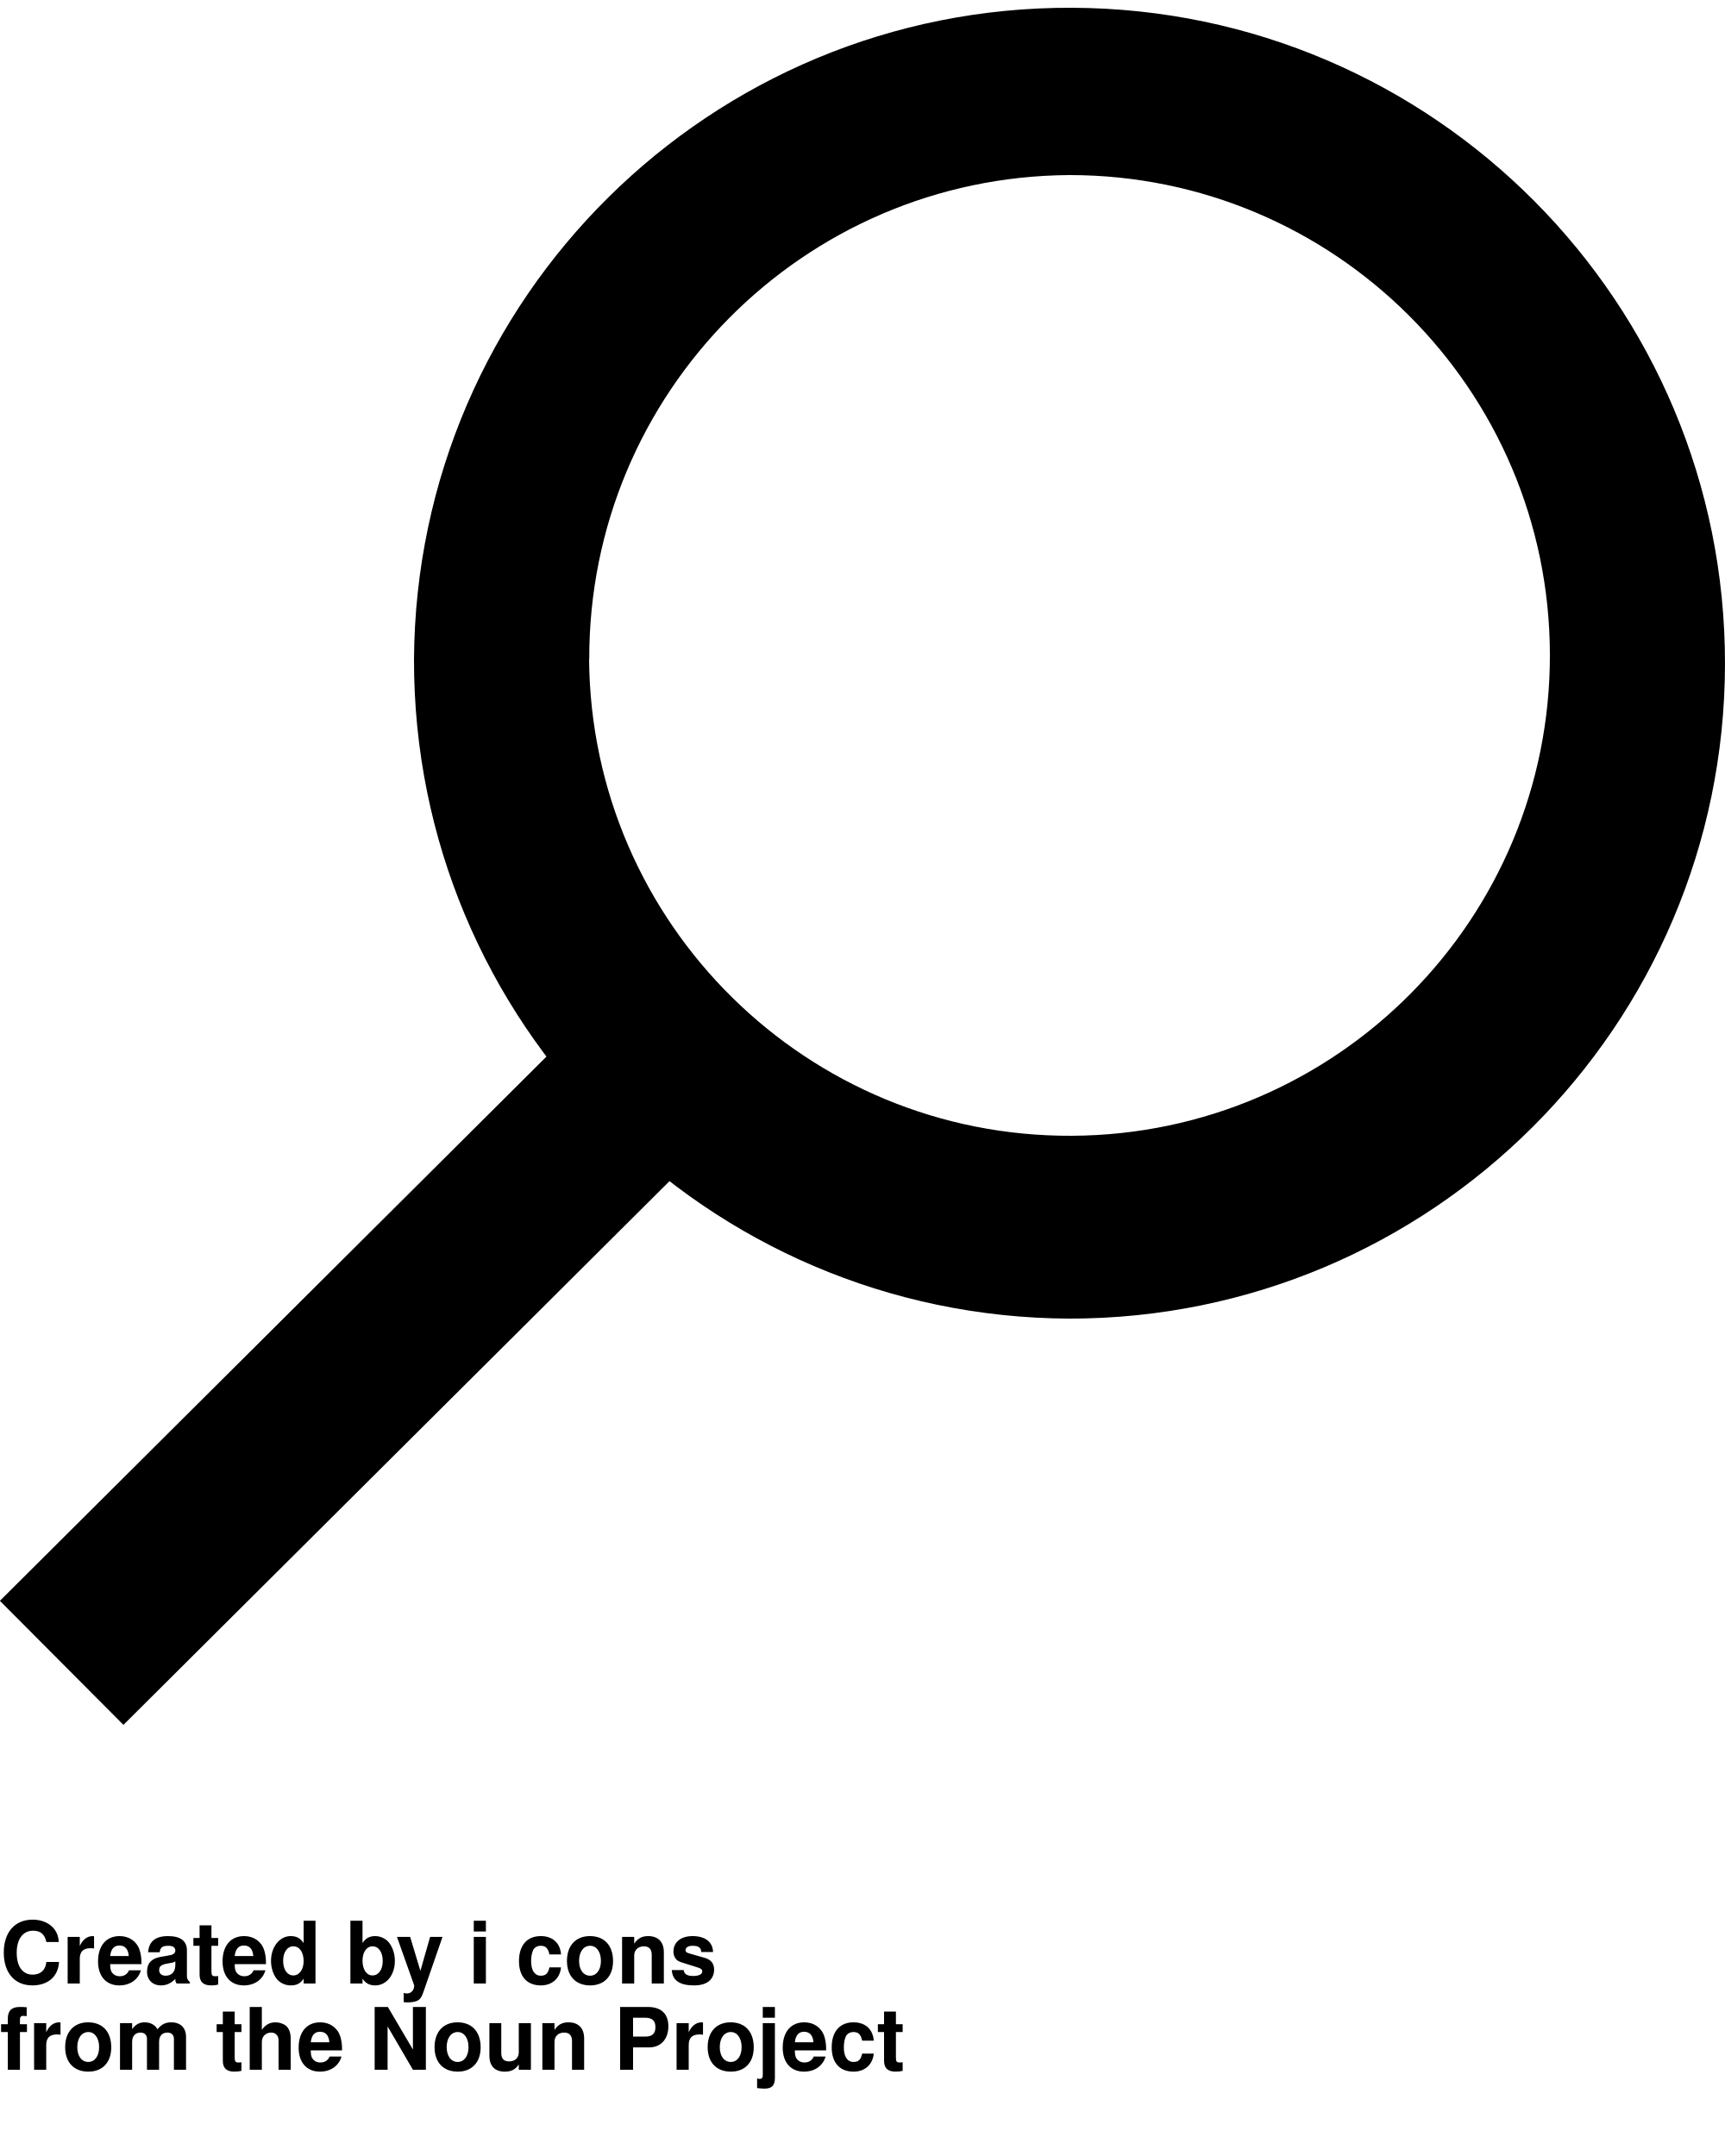
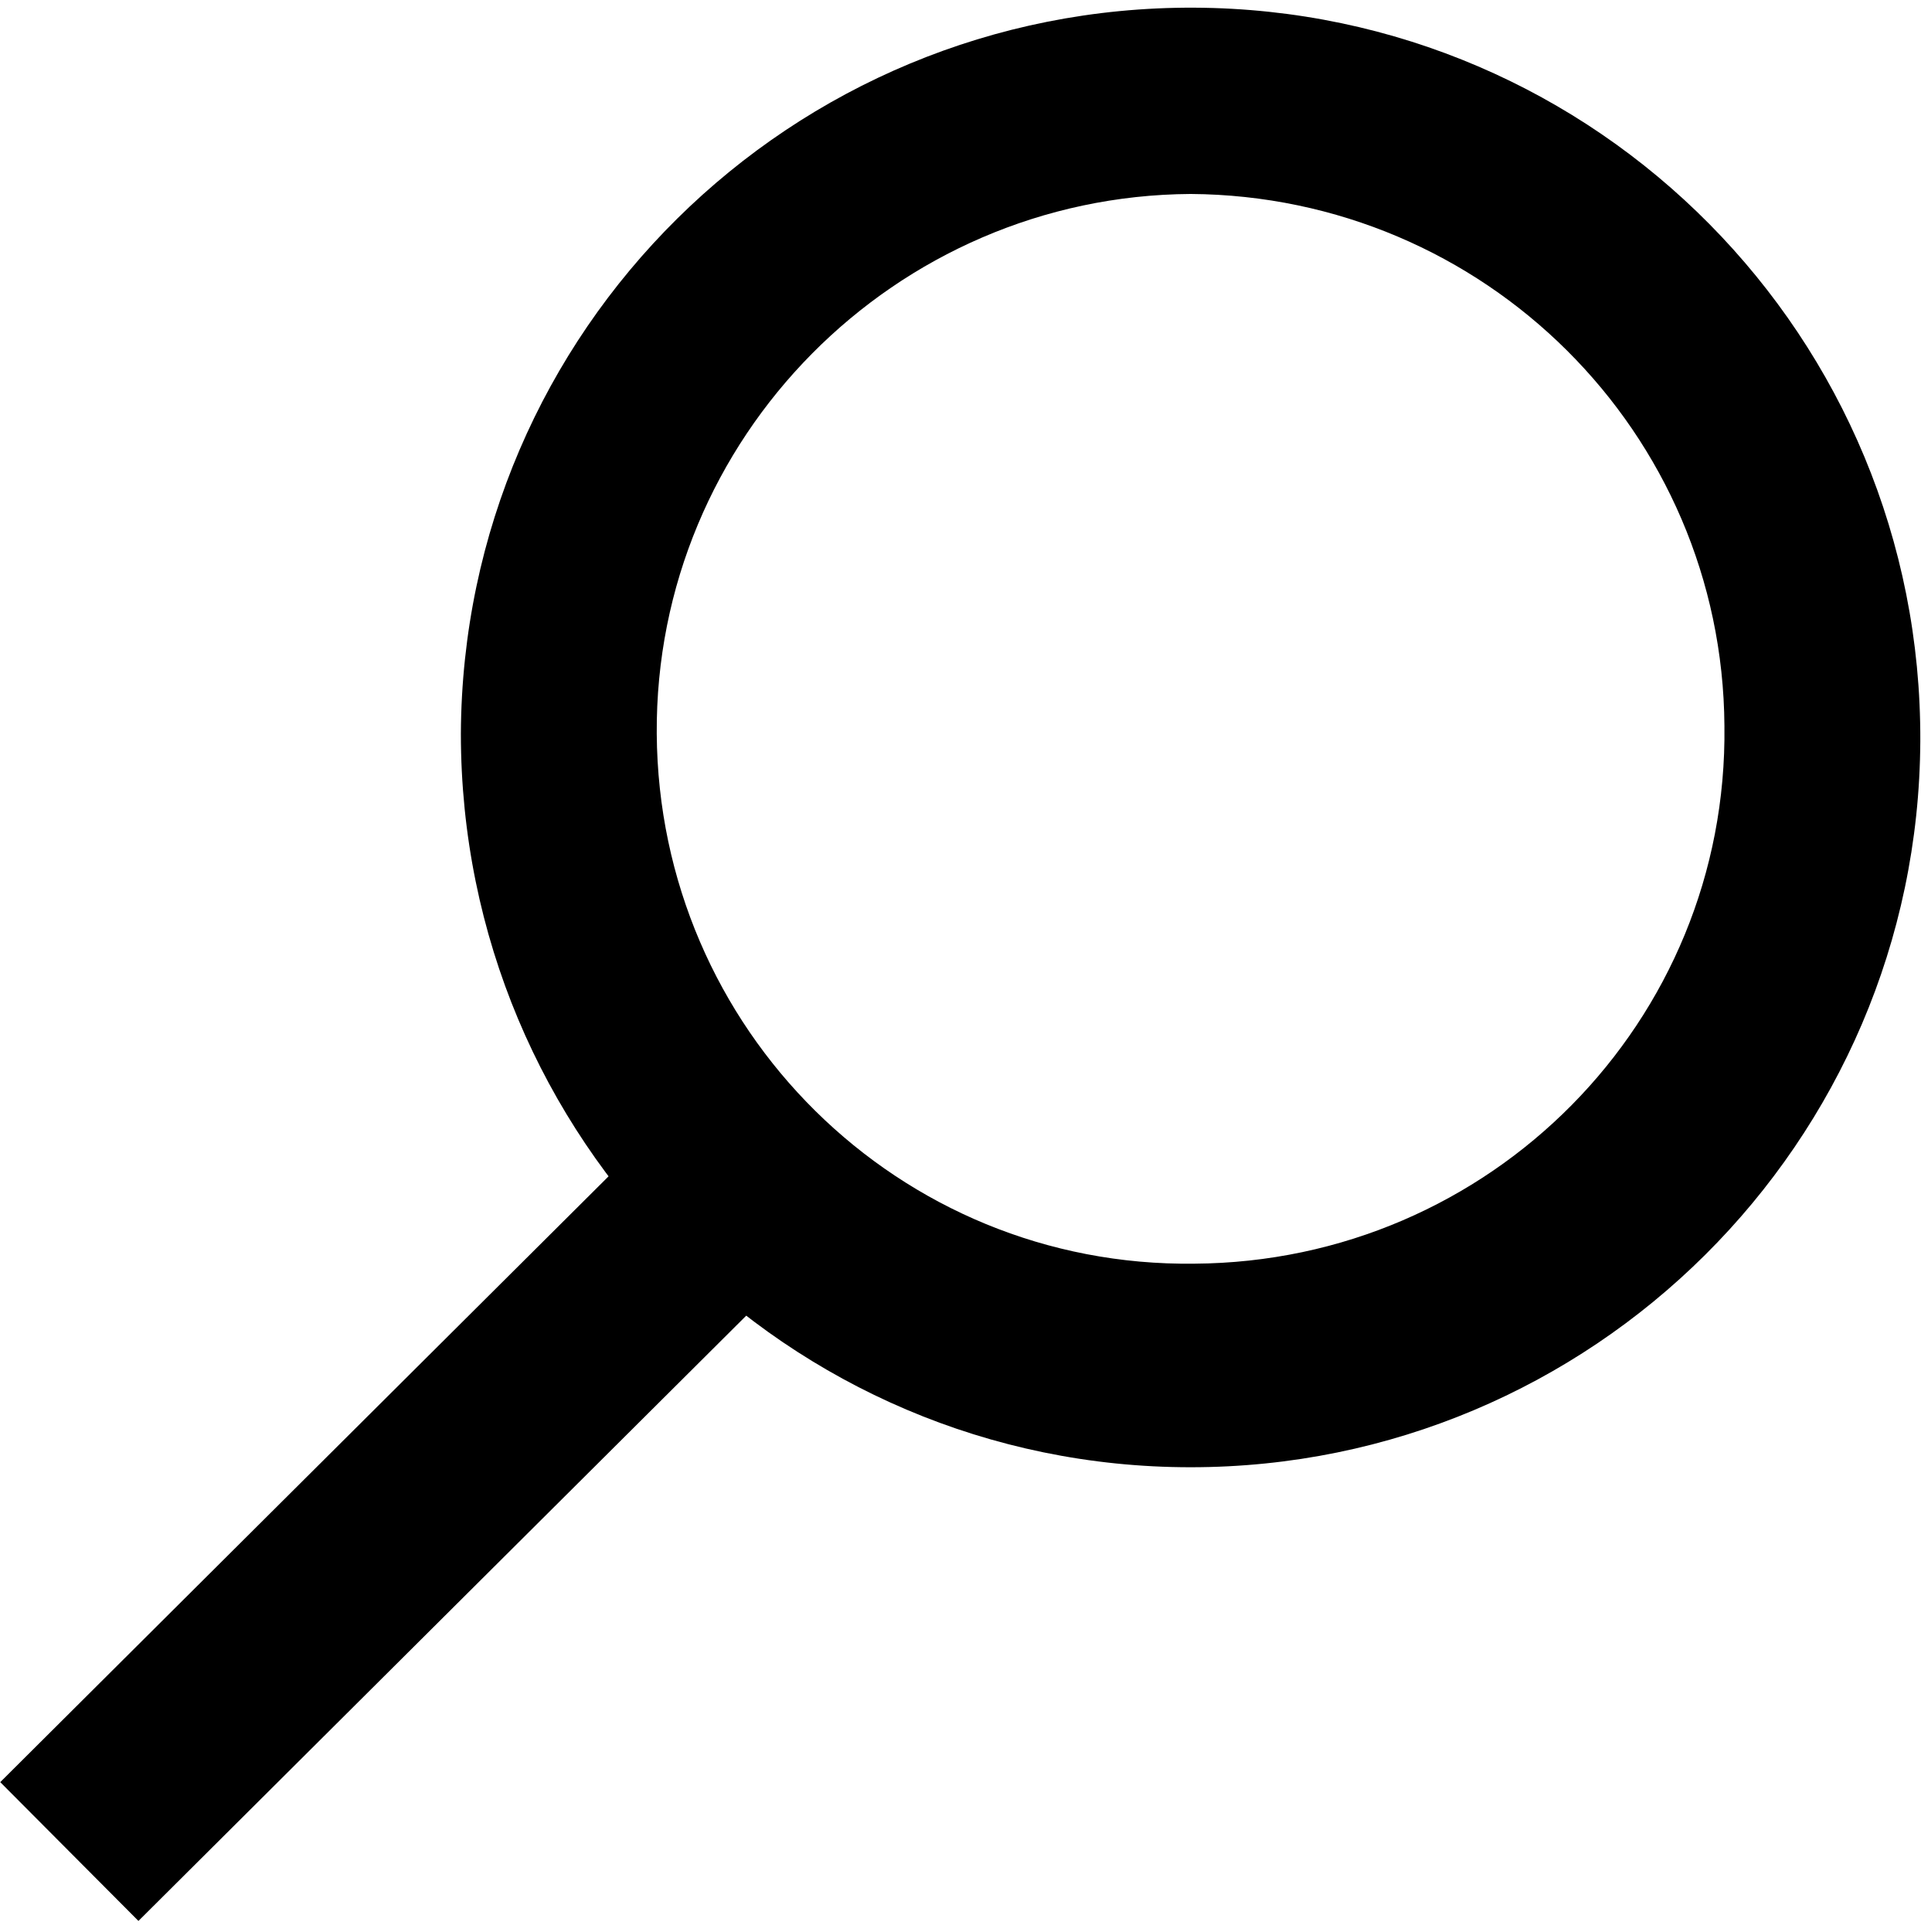
- <svg xmlns="http://www.w3.org/2000/svg" data-name="Layer 1" viewBox="0 0 100 125" x="0px" y="0px">
-   <path d="M24,38.22A38,38,0,1,1,62,76.45,38.15,38.15,0,0,1,24,38.22Zm10.15,0A27.85,27.85,0,1,0,62,10.15,28,28,0,0,0,34.16,38.22Z" />
-   <rect x="-3.62" y="73.89" width="49.42" height="10.15" transform="translate(-49.58 37.9) rotate(-44.88)" />
-   <text x="0" y="115" fill="#000000" font-size="5px" font-weight="bold" font-family="'Helvetica Neue', Helvetica, Arial-Unicode, Arial, Sans-serif">Created by i cons</text>
-   <text x="0" y="120" fill="#000000" font-size="5px" font-weight="bold" font-family="'Helvetica Neue', Helvetica, Arial-Unicode, Arial, Sans-serif">from the Noun Project</text>
+ <svg xmlns="http://www.w3.org/2000/svg" version="1.1" id="Laag_1" x="0px" y="0px" viewBox="0 0 100 100.6" style="enable-background:new 0 0 100 100.6;" xml:space="preserve">
+   <path d="M24,38.2c0.1-21,17.2-37.9,38.2-37.8s37.9,17.2,37.8,38.2c-0.1,20.9-17.1,37.8-38,37.8C41,76.4,24,59.3,24,38.2z M34.2,38.2  C34.3,53.6,46.8,66,62.2,65.8C77.6,65.7,90,53.2,89.8,37.8C89.7,22.5,77.3,10.2,62,10.1C46.6,10.2,34.1,22.8,34.2,38.2L34.2,38.2z" />
+   <rect x="-3.6" y="73.9" transform="matrix(0.7086 -0.7056 0.7056 0.7086 -49.5804 37.8907)" width="49.4" height="10.2" />
</svg>
